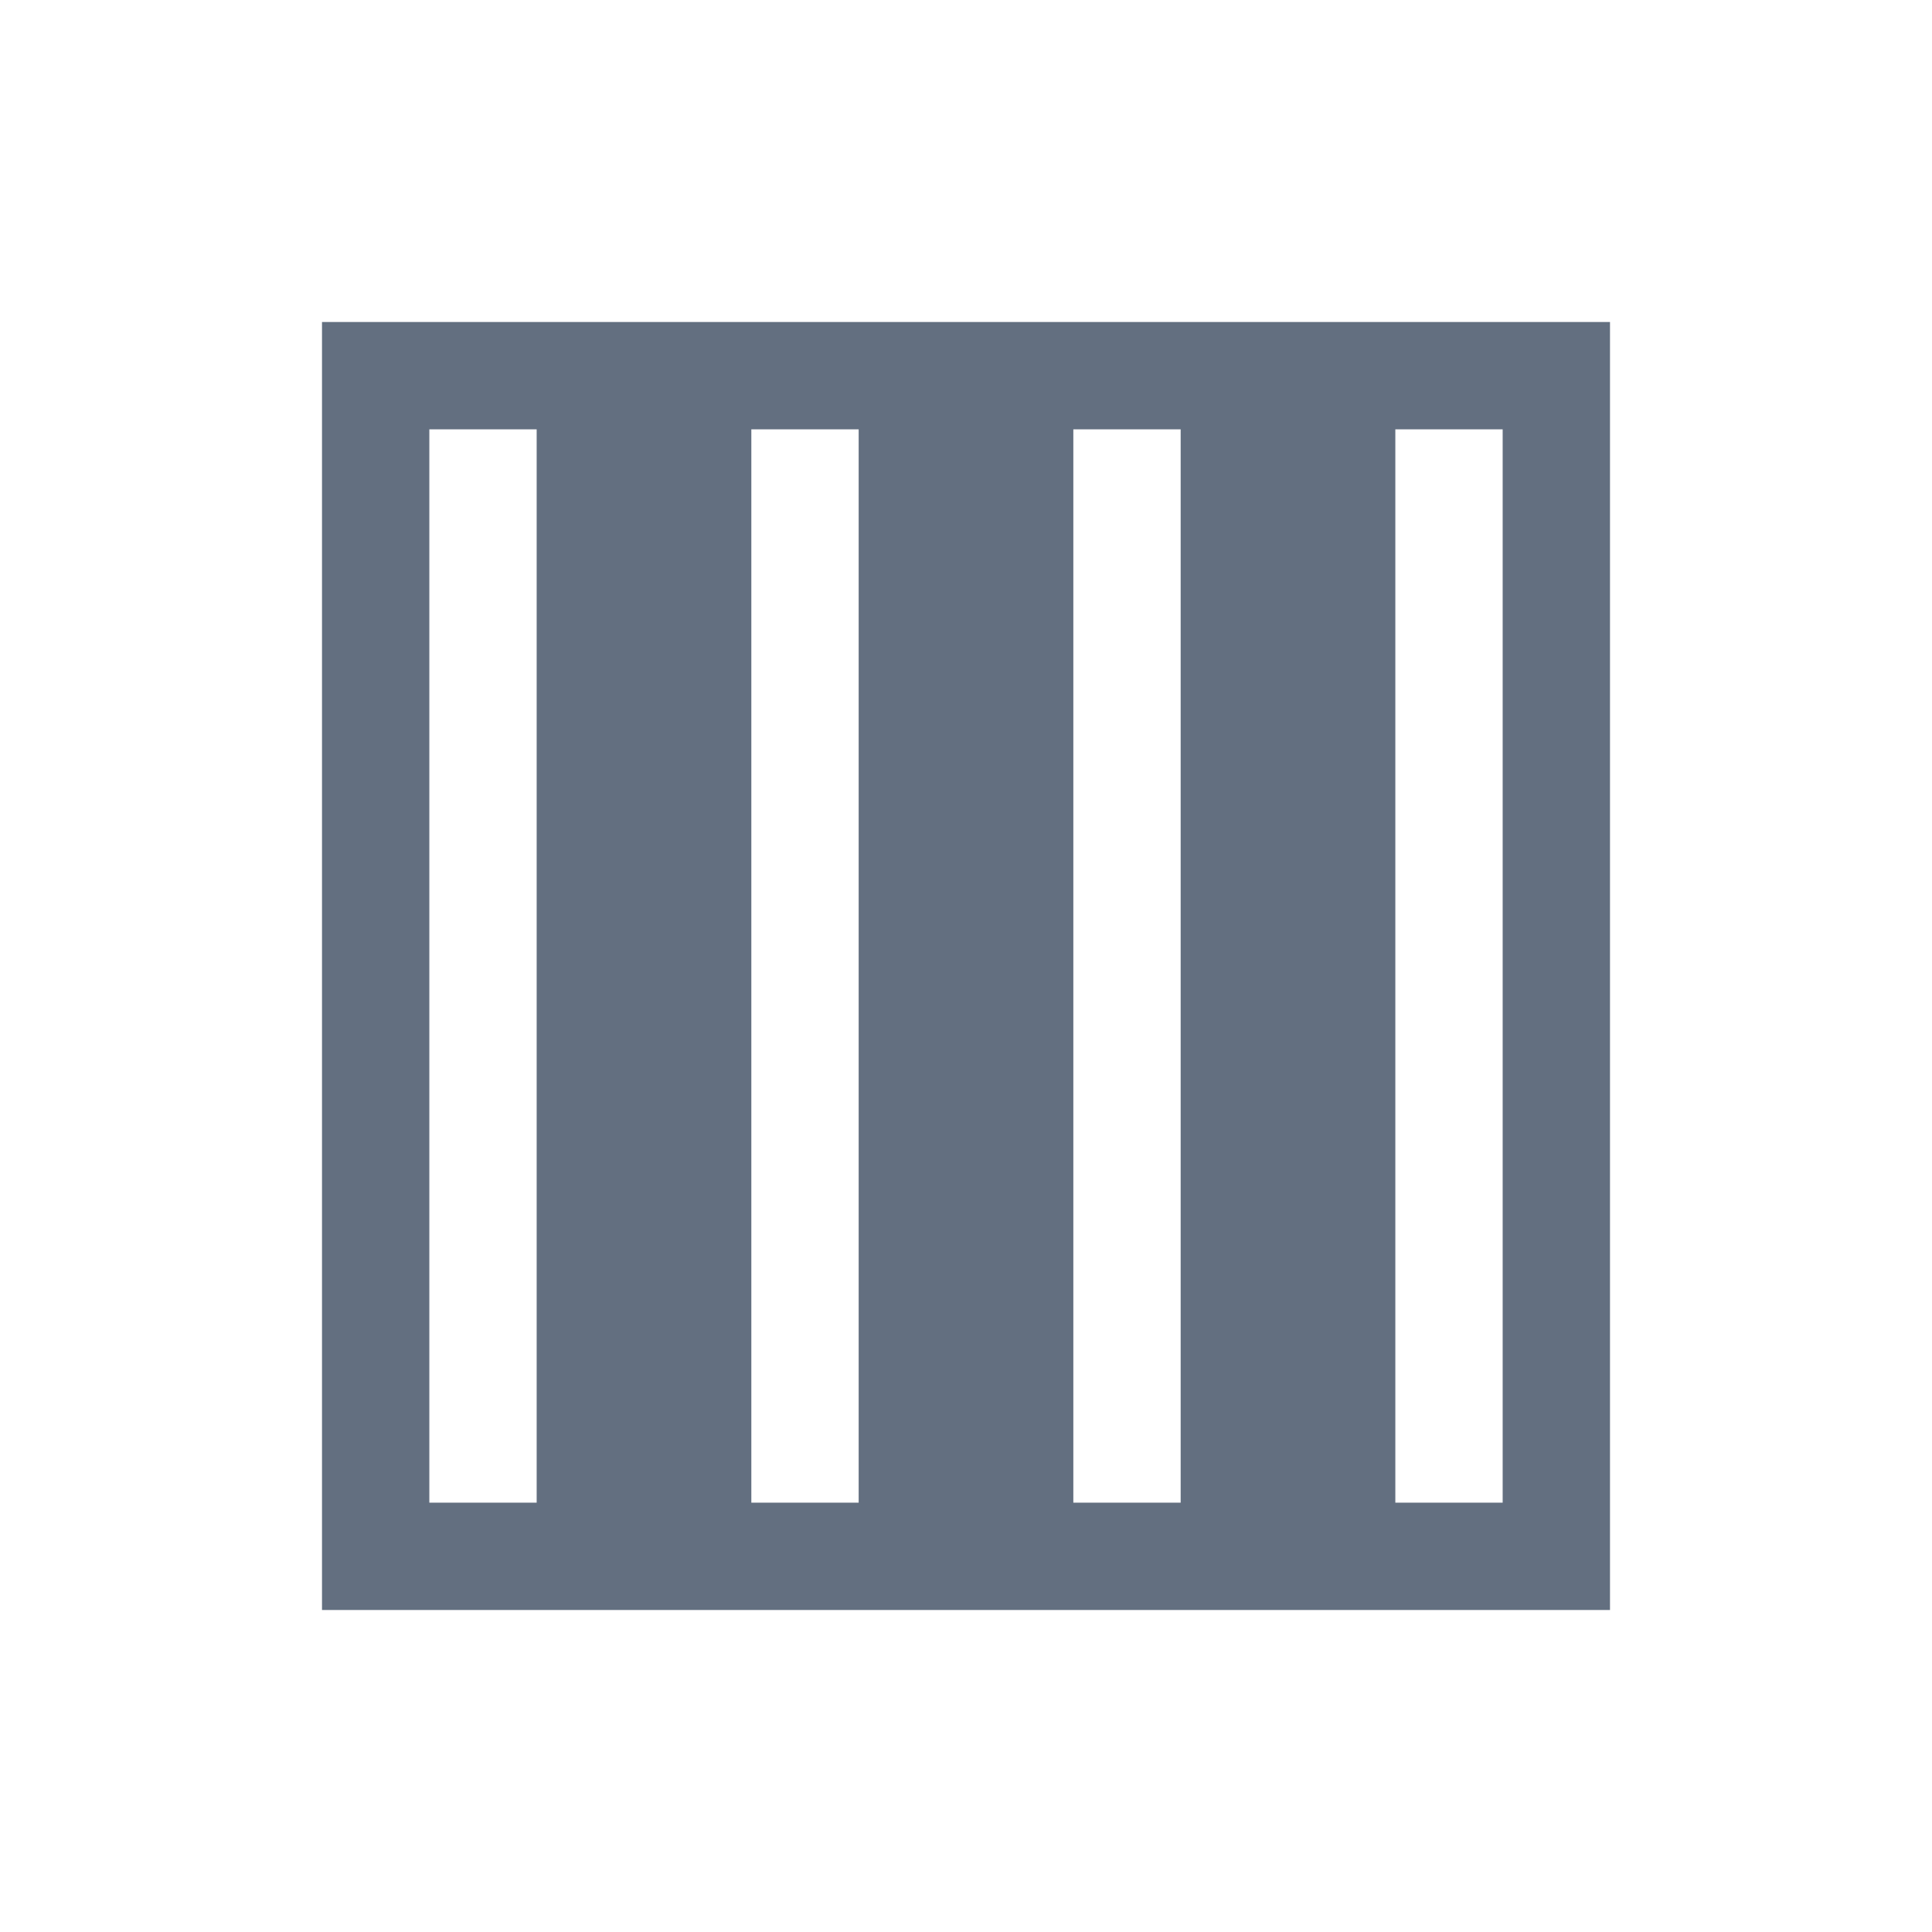
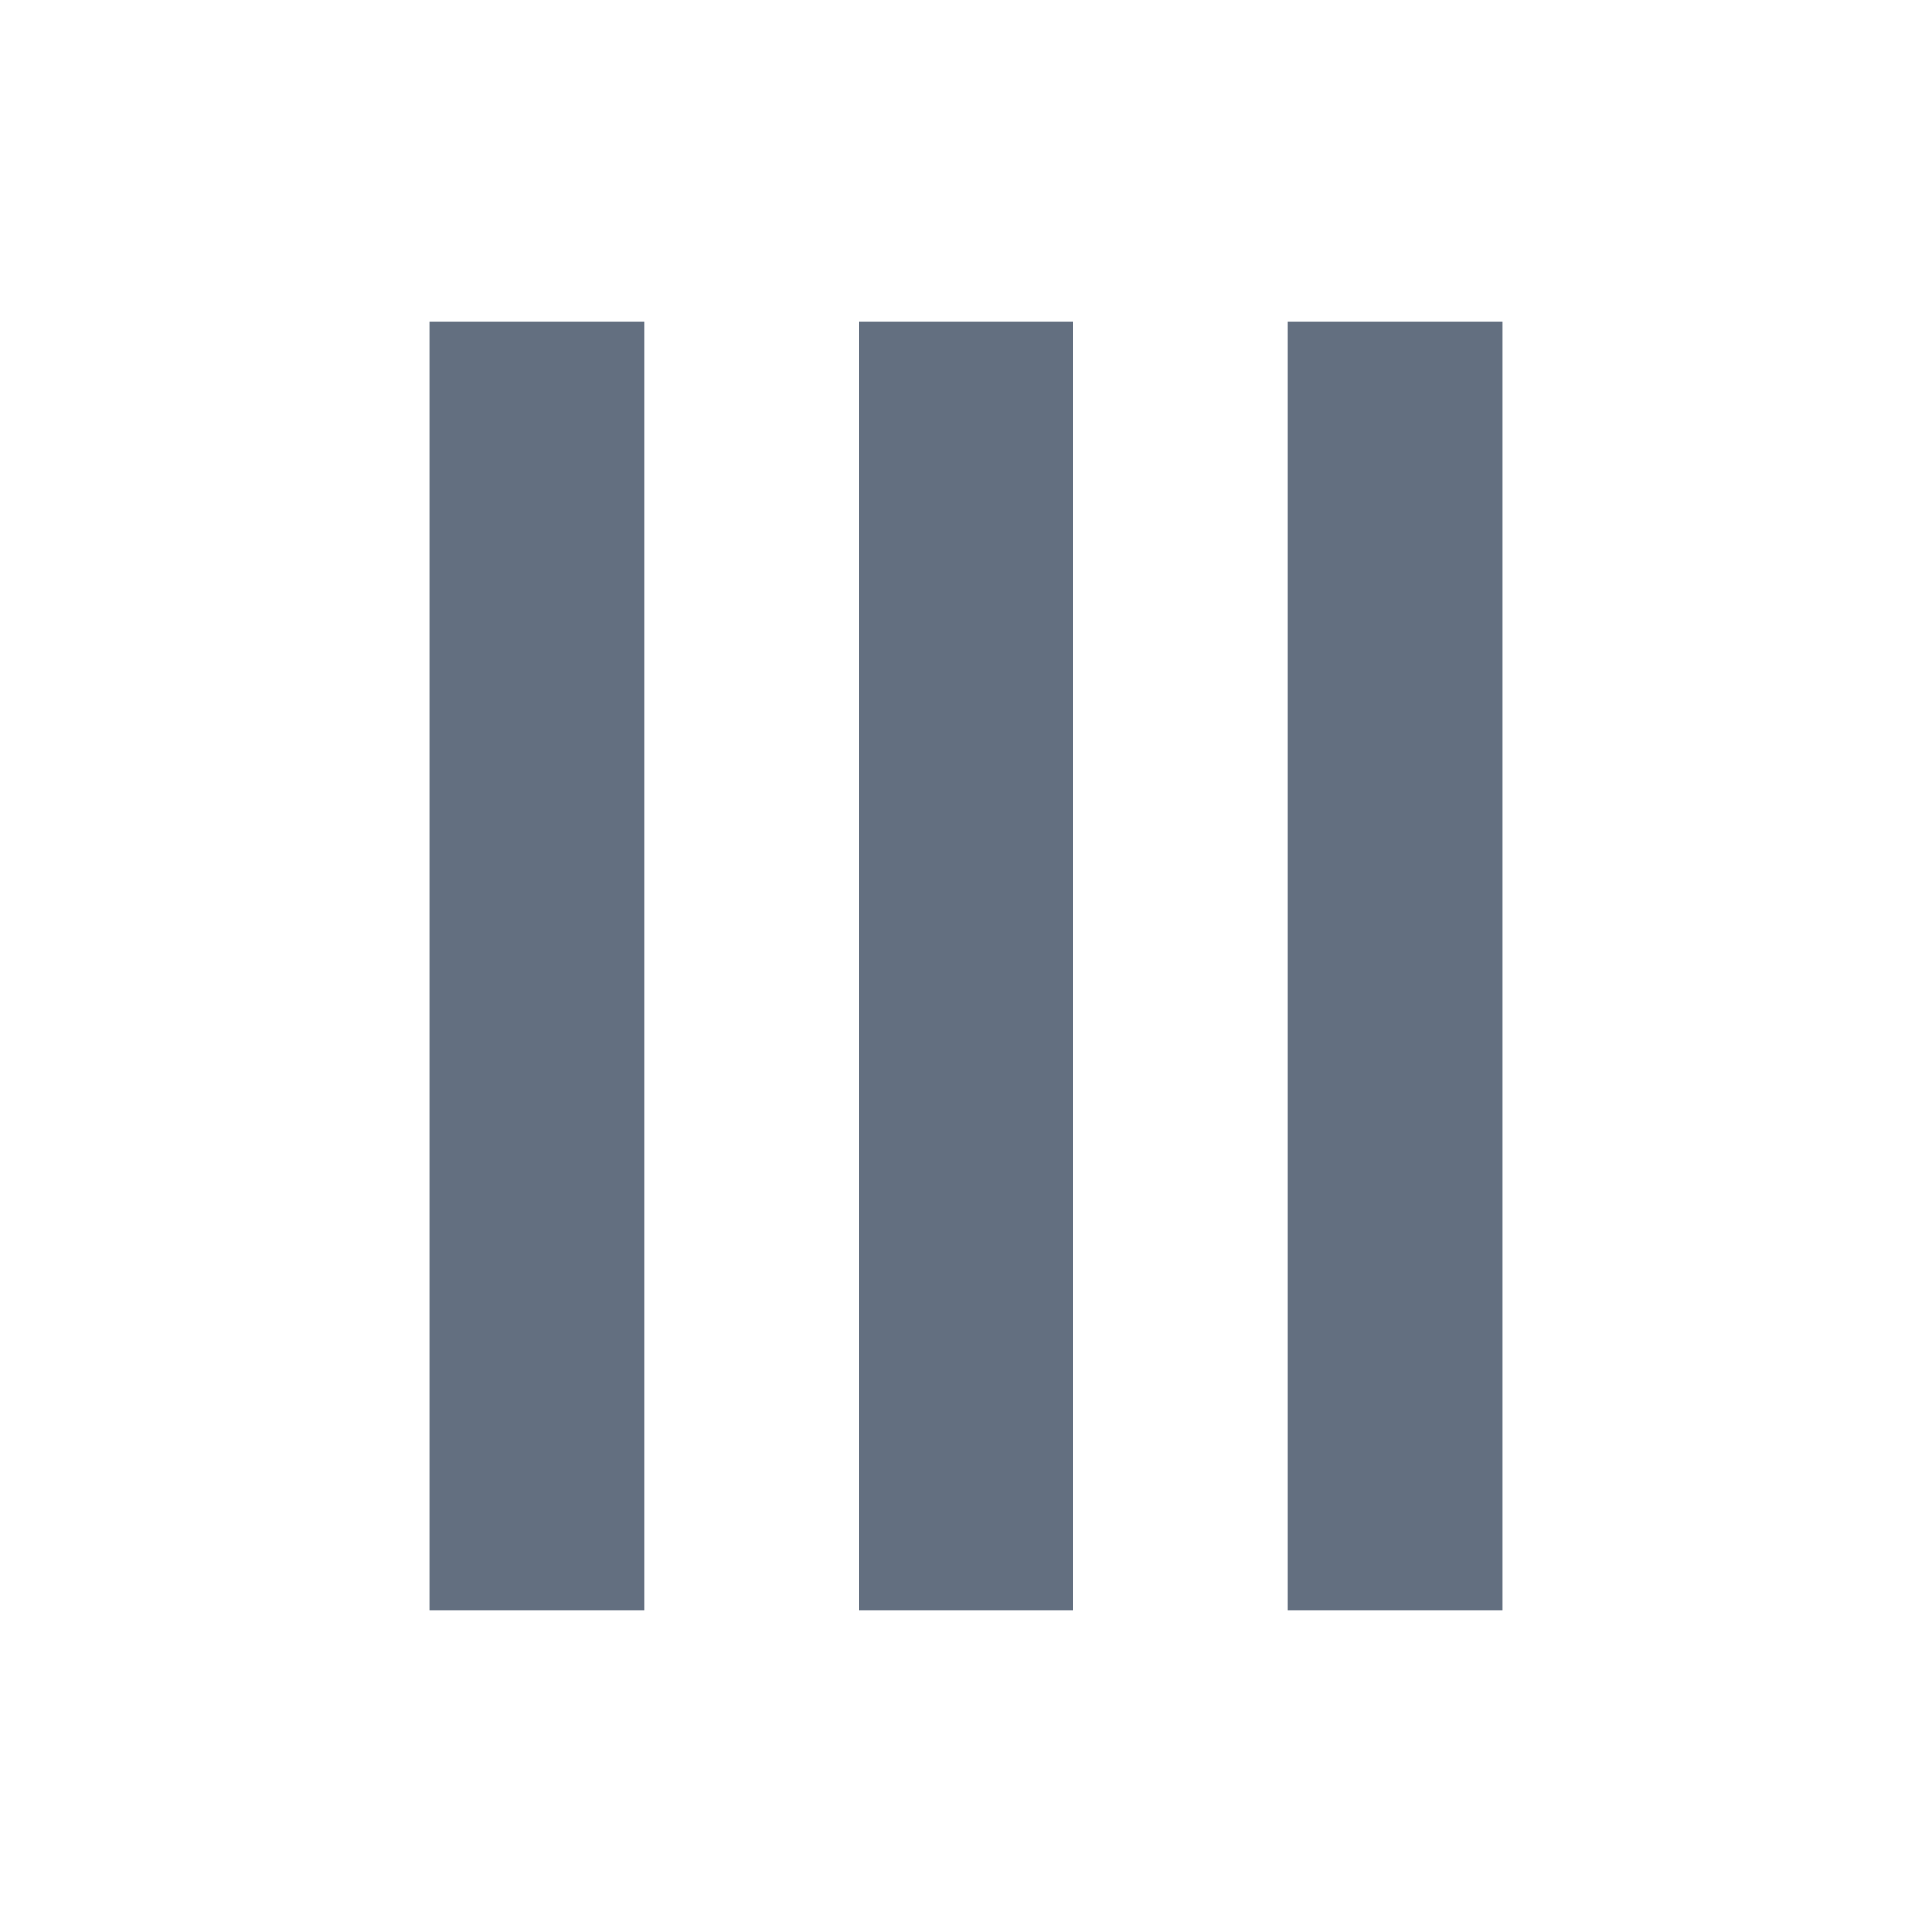
<svg xmlns="http://www.w3.org/2000/svg" version="1.1" id="img" x="0px" y="0px" width="18px" height="18px" viewBox="0 0 18 18" style="enable-background:new 0 0 18 18;" xml:space="preserve">
-   <g id="columns.default">
-     <path style="fill:#636F80;" d="M3,3v12h12V3H3z M4,14V4h1v10H4z M7,14V4h1v10H7z M10,14V4h1v10H10z M14,14h-1V4h1V14z" />
-   </g>
+   <path id="columns.default" style="fill:#636F80;" d="M10,15H8V3h2V15z M14,15V3h-2v12H14z M6,3H4v12h2V3z" />
</svg>
